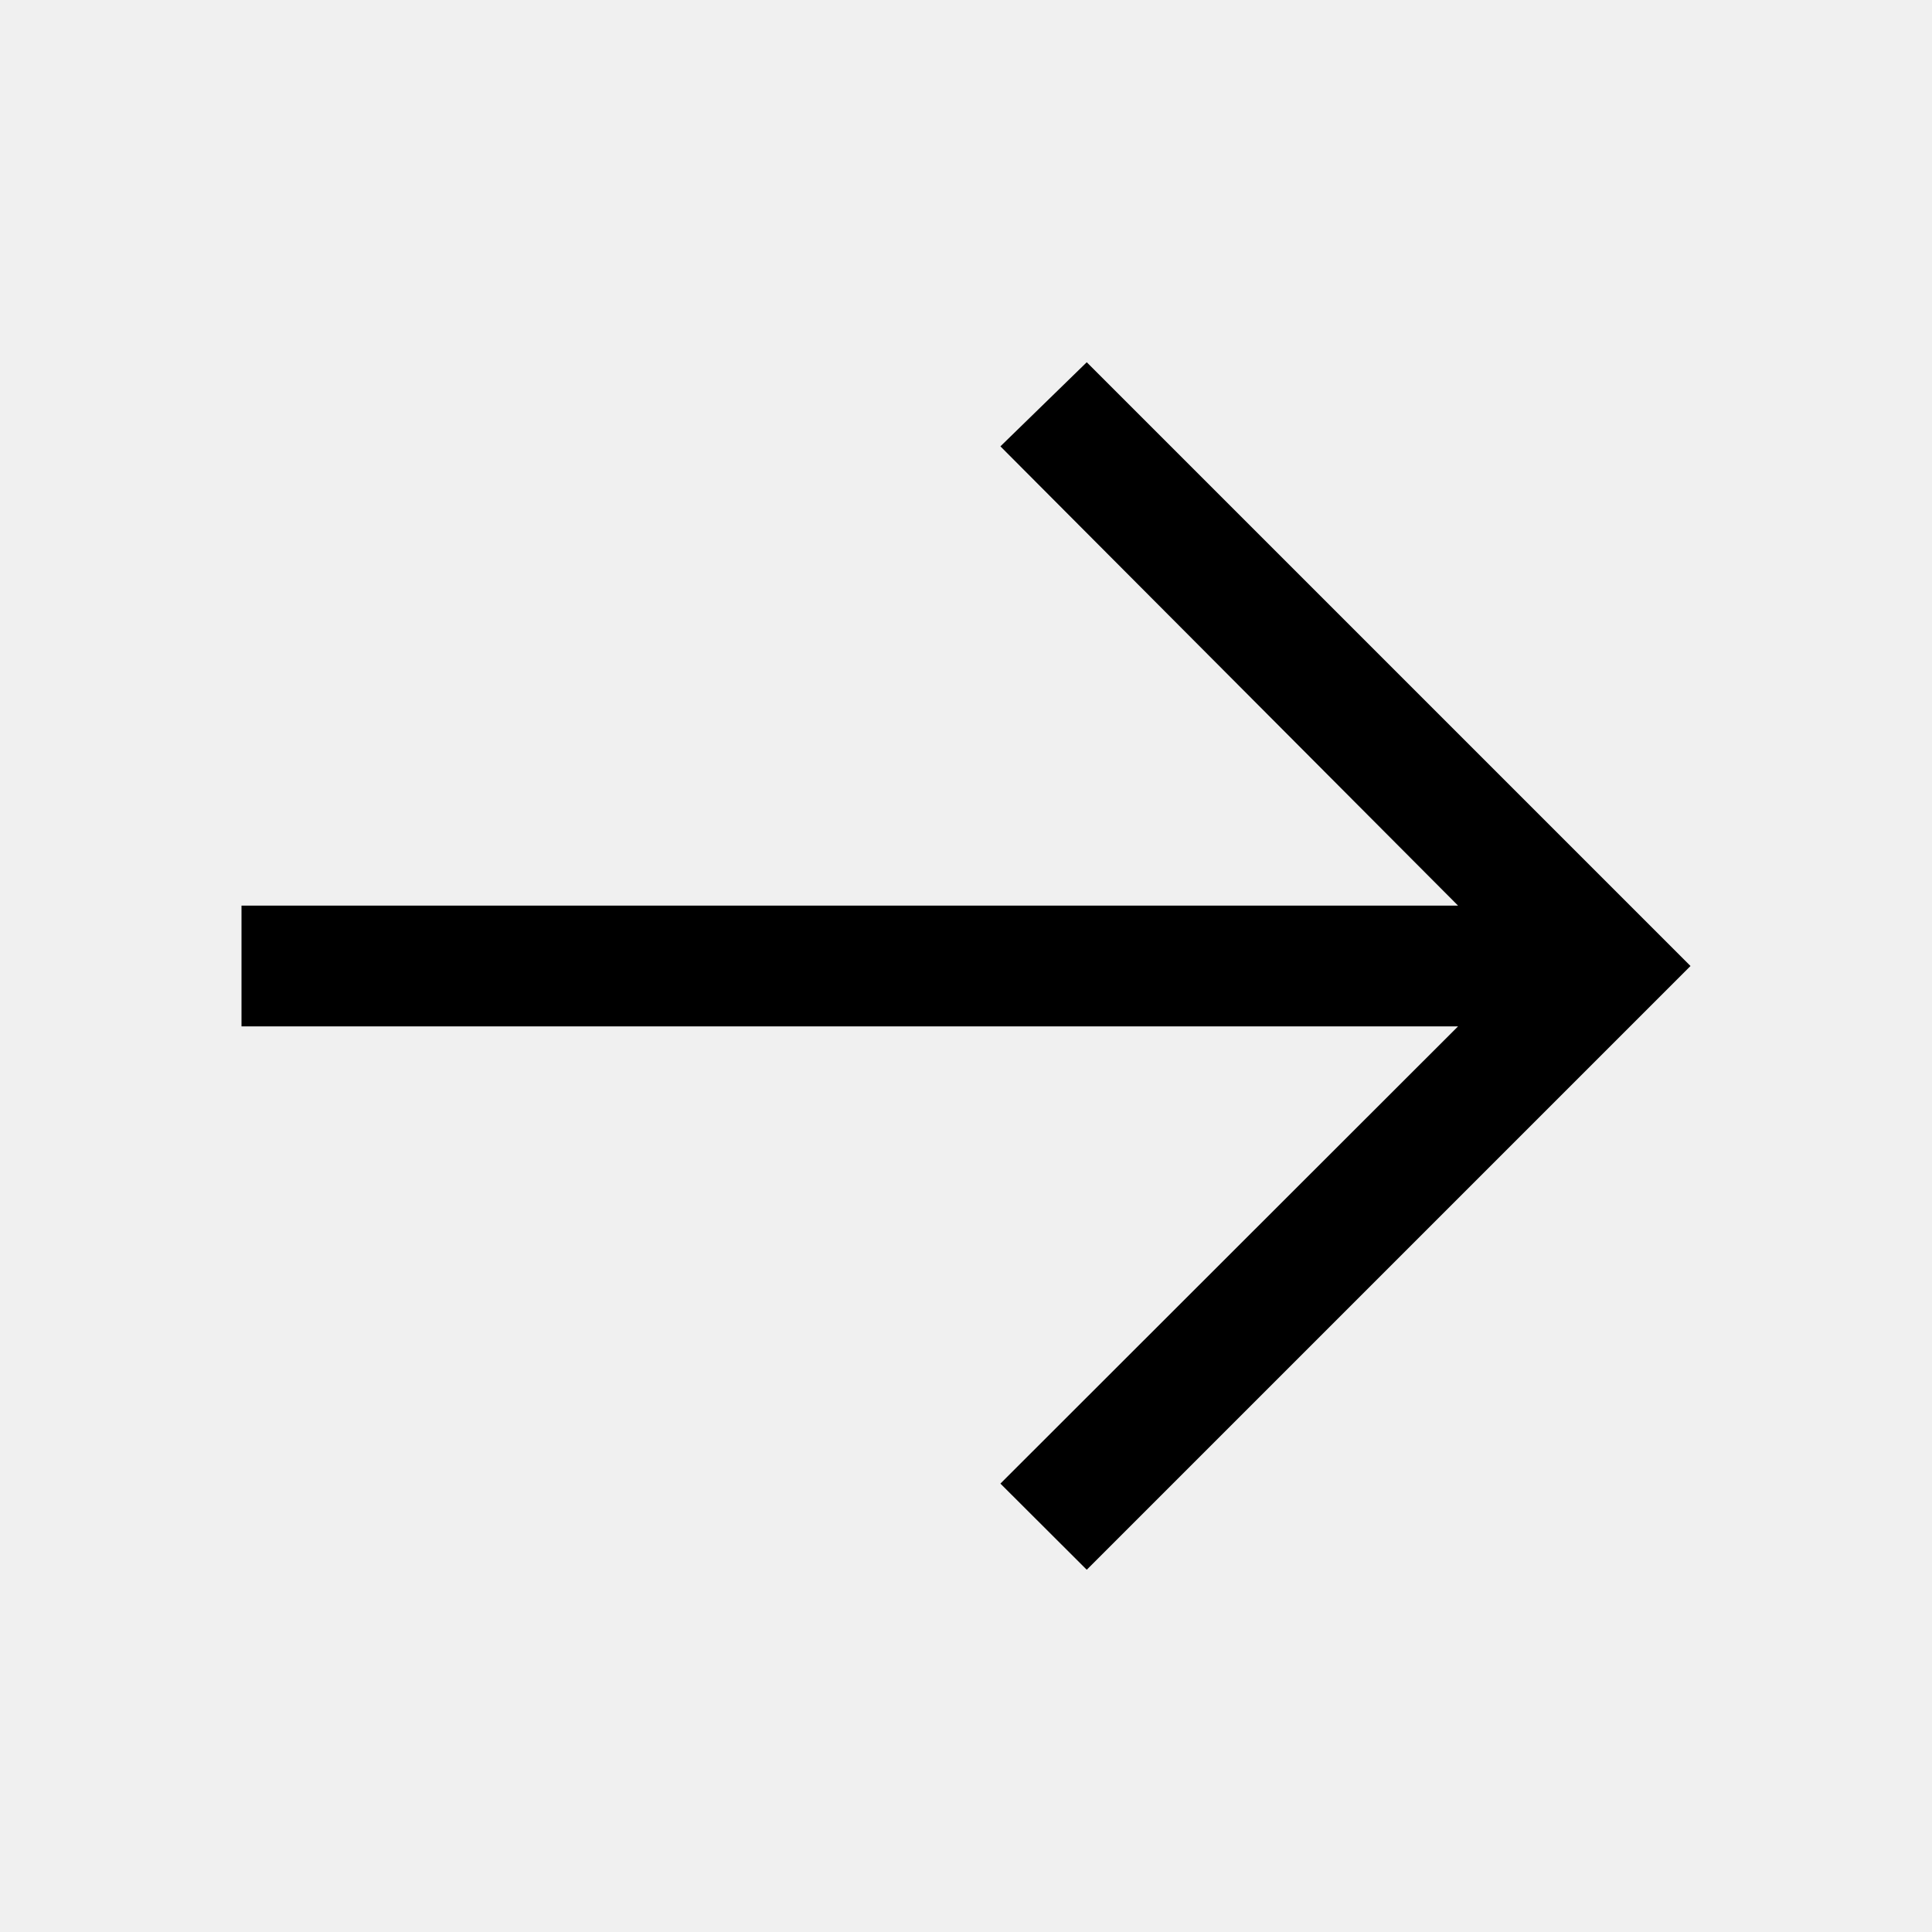
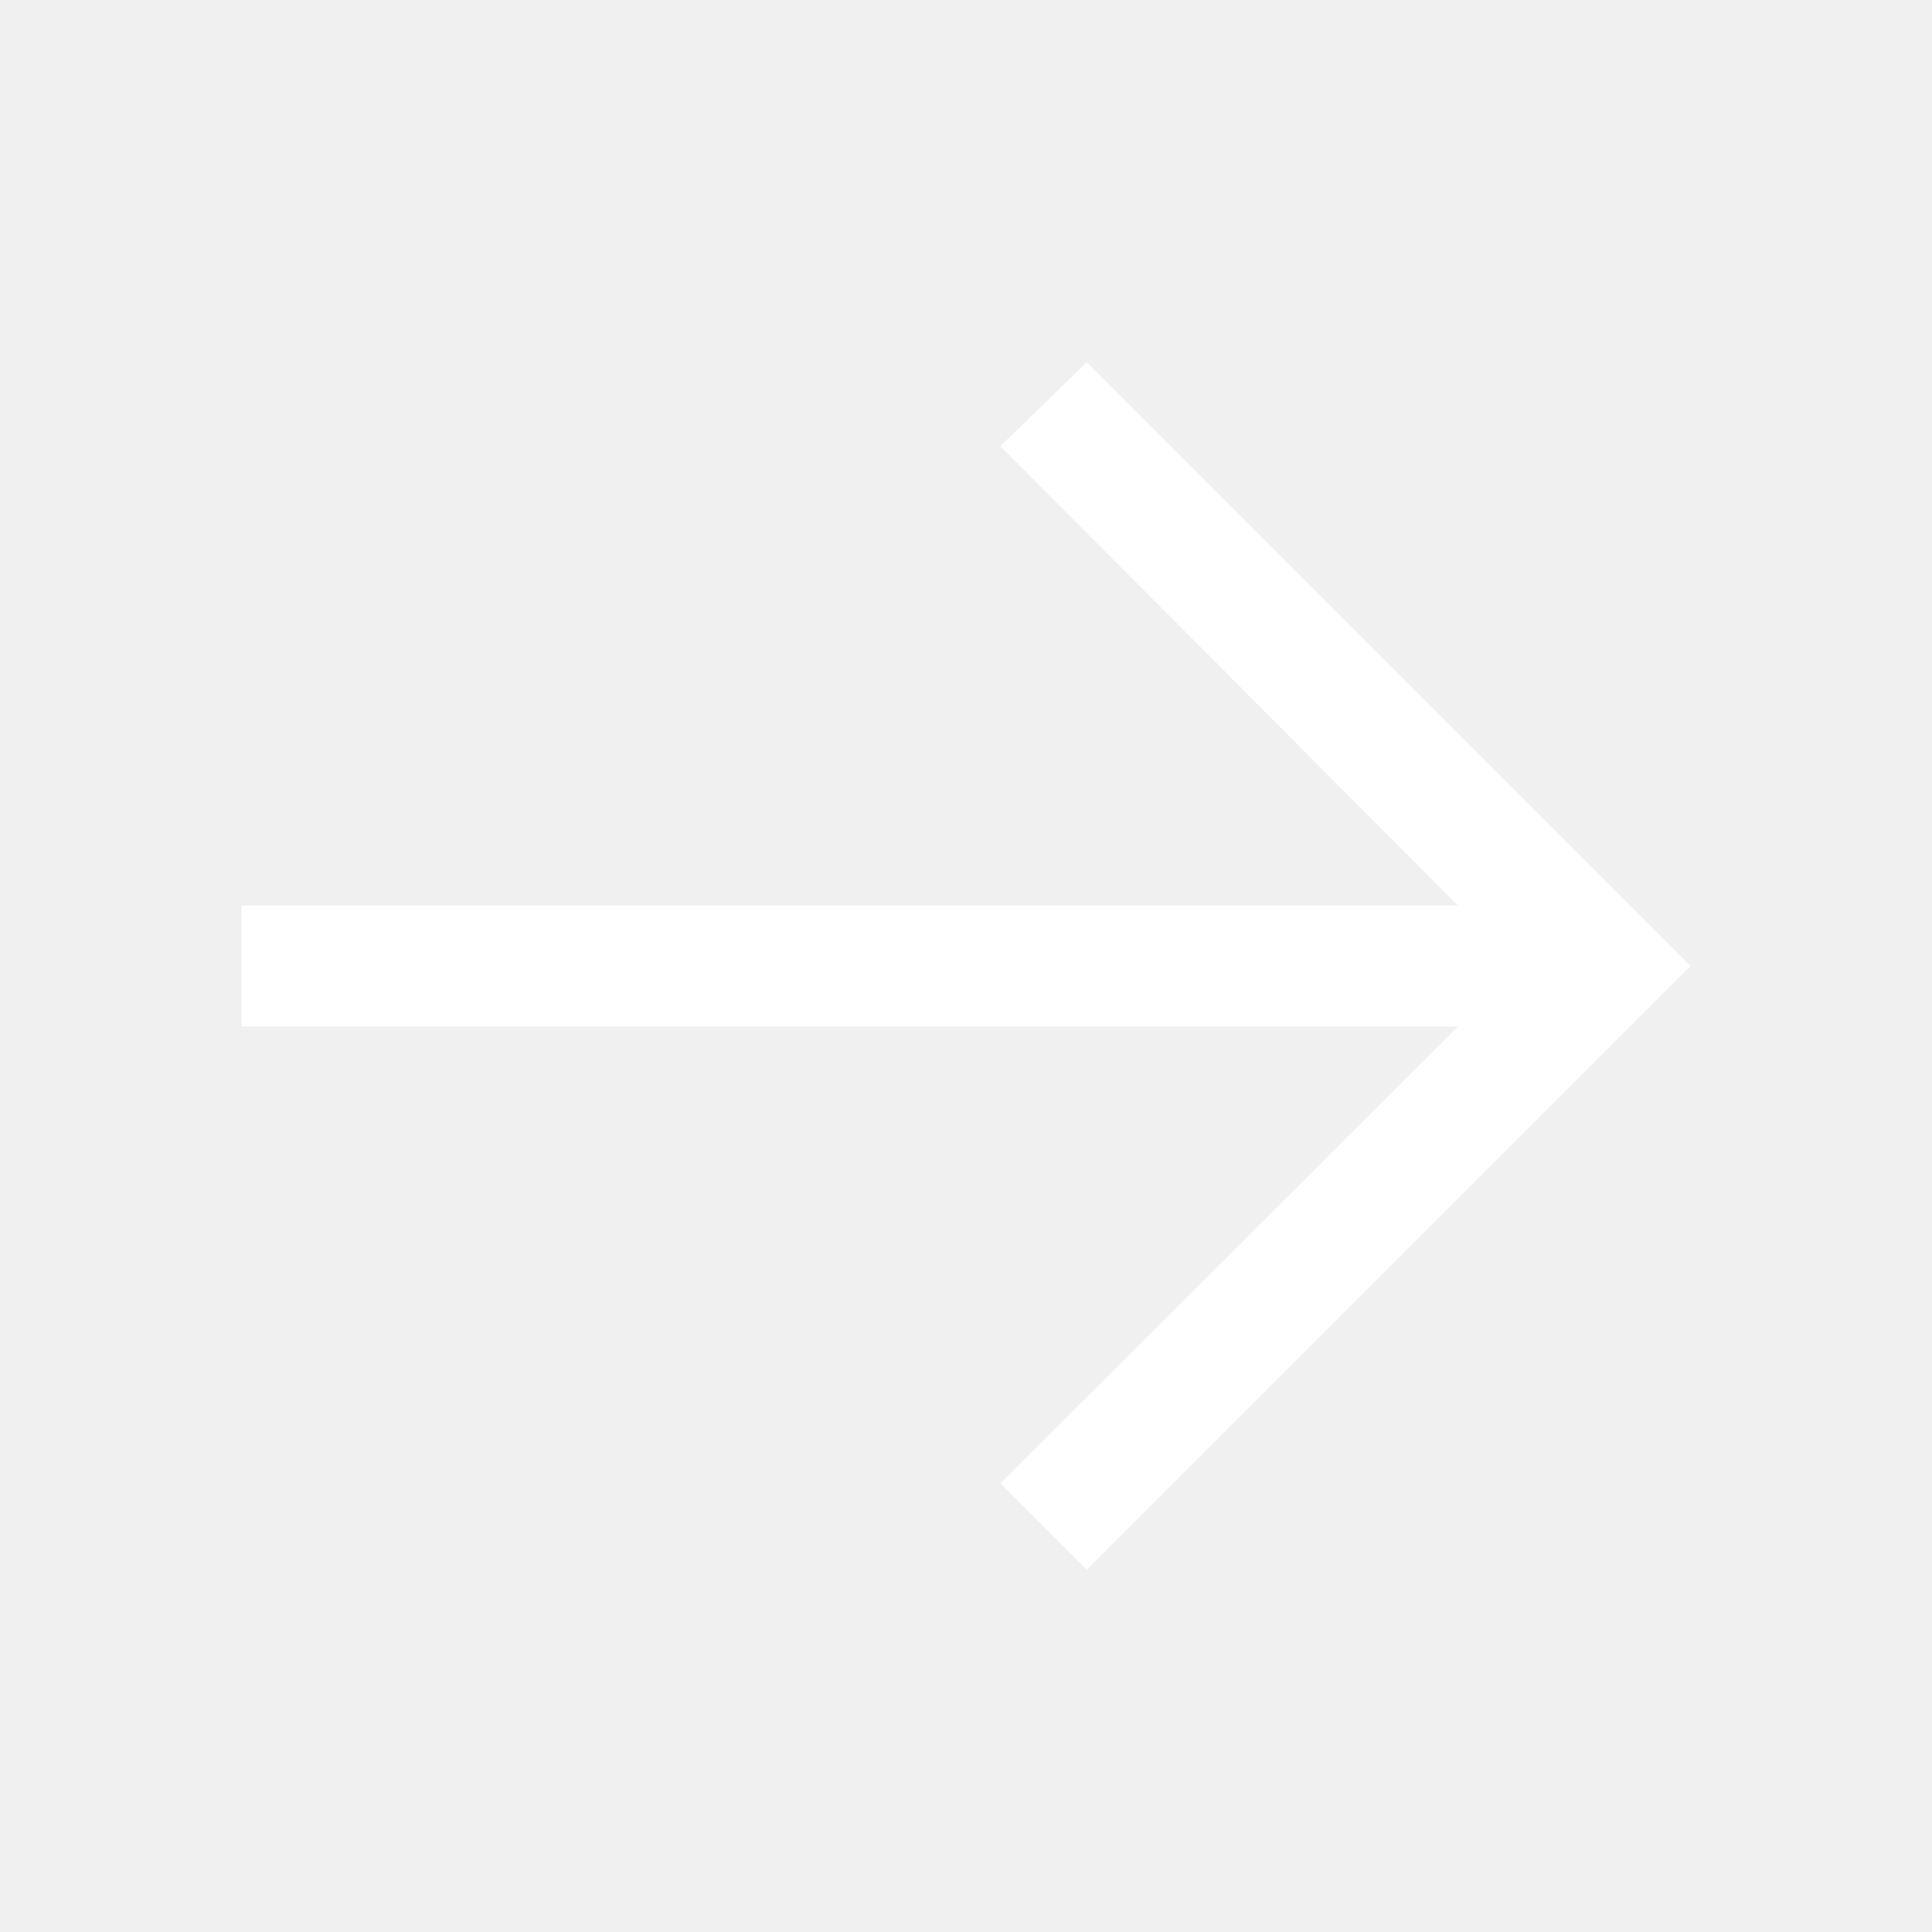
- <svg xmlns="http://www.w3.org/2000/svg" id="icon" width="32" height="32" viewBox="0 0 32 32">
+ <svg xmlns="http://www.w3.org/2000/svg" id="icon" version="1.1" viewBox="0 0 32 32">
  <defs>
    <style>
-       .cls-1 {
+       .st0 {
        fill: none;
+       }
+ 
+       .st1 {
+         fill: #fff;
      }
    </style>
  </defs>
-   <polygon points="18 6 16.57 7.393 24.15 15 4 15 4 17 24.15 17 16.57 24.573 18 26 28 16 18 6" />
-   <rect id="_Transparent_Rectangle_" data-name="&lt;Transparent Rectangle&gt;" class="cls-1" width="32" height="32" />
+   <polygon class="st1" points="18 6 16.57 7.39 24.15 15 4 15 4 17 24.15 17 16.57 24.57 18 26 28 16 18 6" />
+   <rect id="_Transparent_Rectangle_" class="st0" width="32" height="32" />
</svg>
